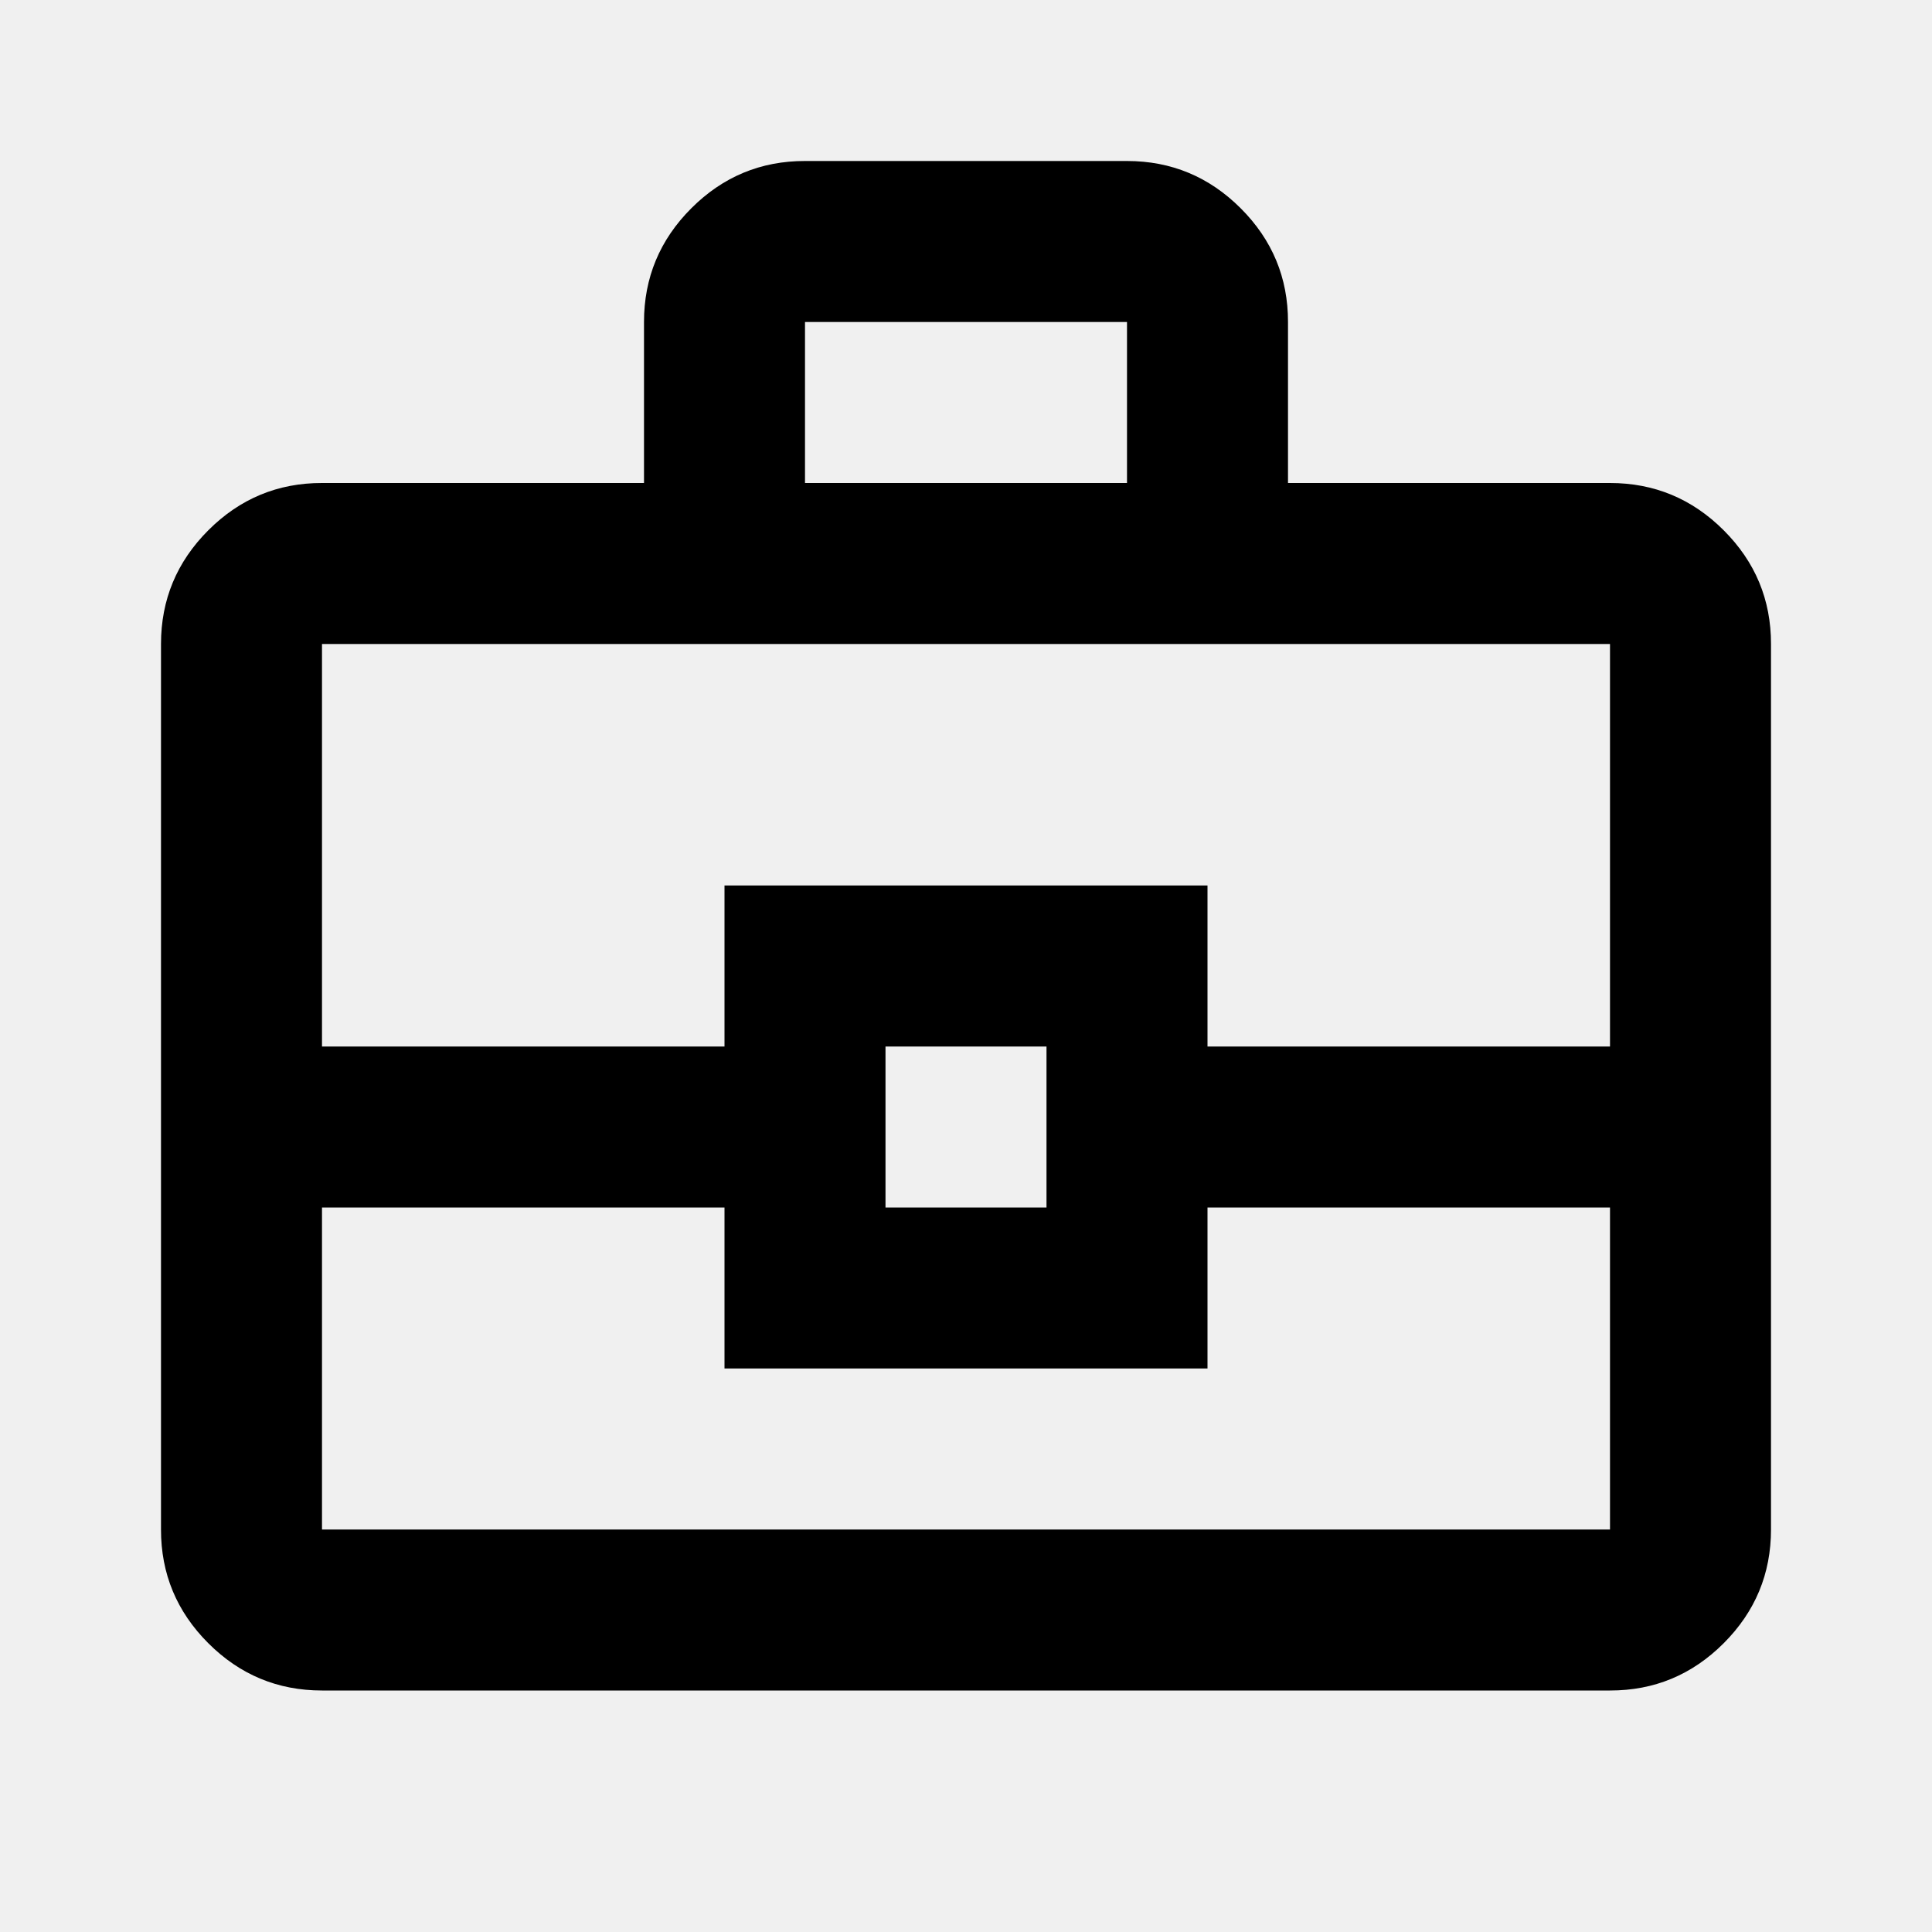
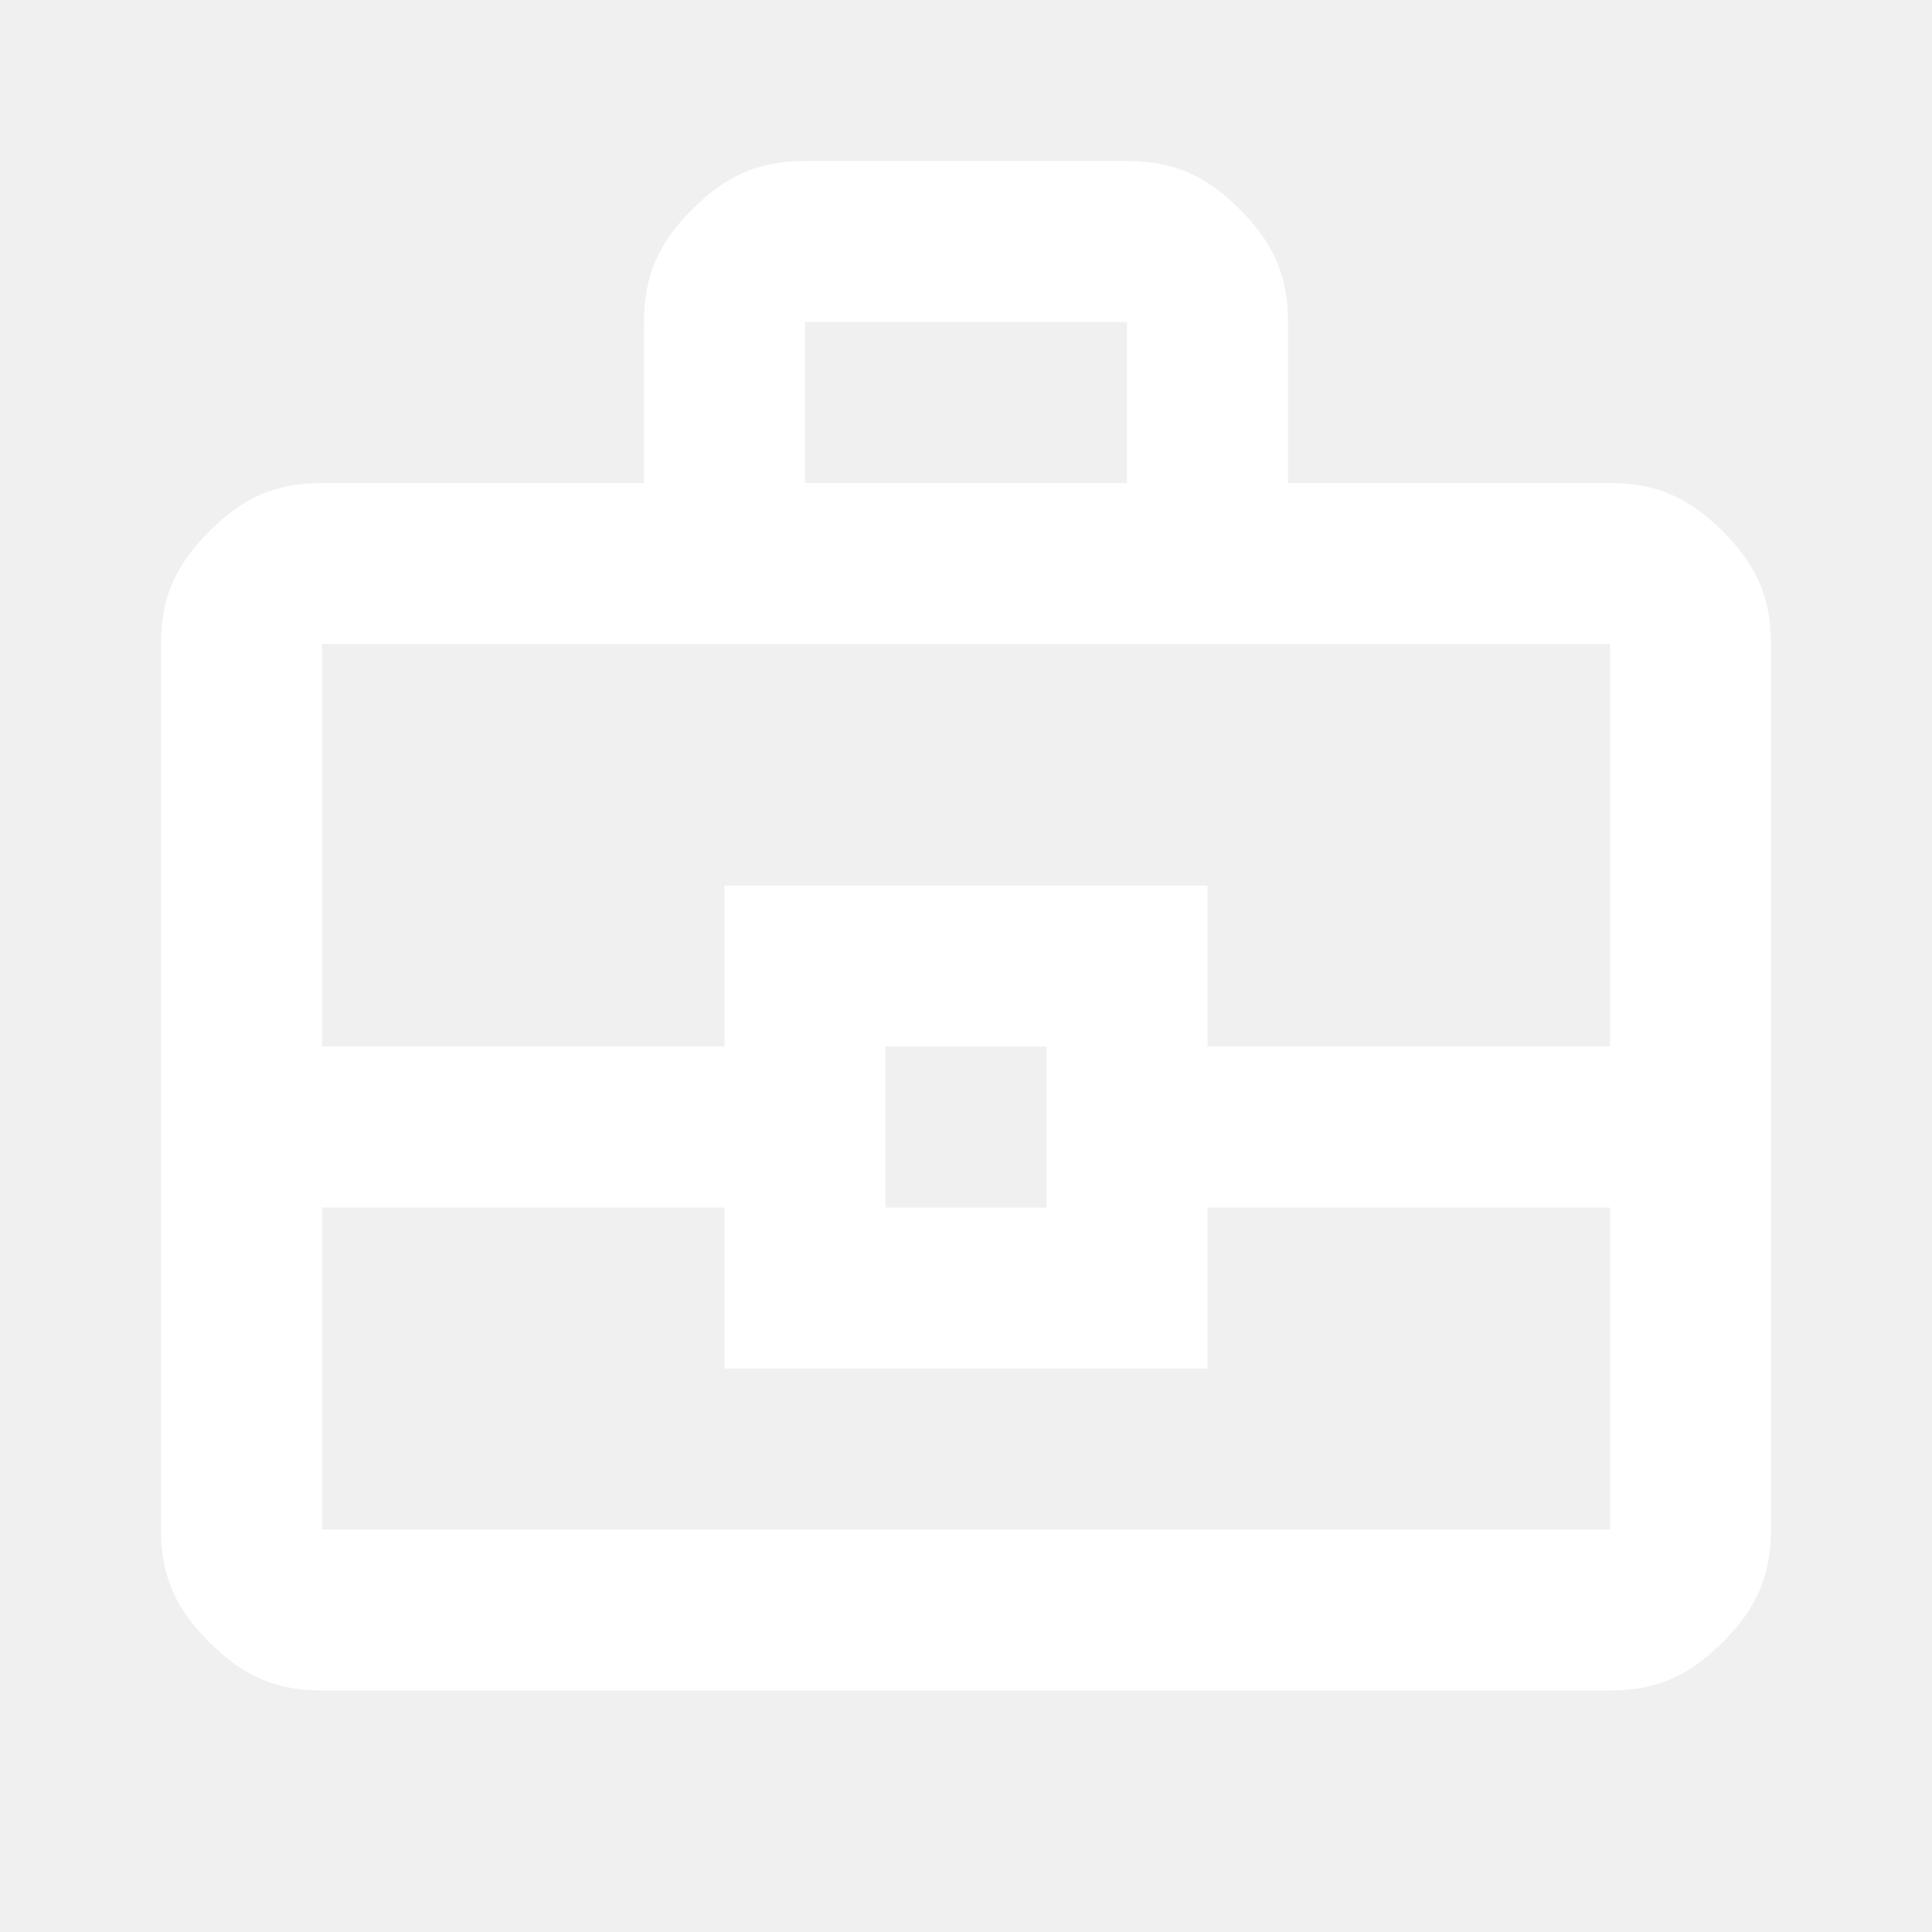
- <svg xmlns="http://www.w3.org/2000/svg" width="1em" height="1em" viewBox="0 0 24 24">
-   <path fill="currentColor" d="M4 21q-.825 0-1.413-.588T2 19V8q0-.825.588-1.413T4 6h4V4q0-.825.588-1.413T10 2h4q.825 0 1.413.588T16 4v2h4q.825 0 1.413.588T22 8v11q0 .825-.588 1.413T20 21H4Zm6-15h4V4h-4v2Zm10 9h-5v2H9v-2H4v4h16v-4Zm-9 0h2v-2h-2v2Zm-7-2h5v-2h6v2h5V8H4v5Zm8 1Z" />
+ <svg xmlns="http://www.w3.org/2000/svg" version="1.1" id="Layer_1" x="0px" y="0px" viewBox="0 0 12 12" style="enable-background:new 0 0 12 12;" xml:space="preserve">
+   <style type="text/css">
+ 	.st0{fill:#FFFFFF;}
+ </style>
+   <path class="st0" d="M2,10.5c-0.3,0-0.5-0.1-0.7-0.3C1.1,10,1,9.8,1,9.5V4c0-0.3,0.1-0.5,0.3-0.7S1.7,3,2,3h2V2  c0-0.3,0.1-0.5,0.3-0.7S4.7,1,5,1h2c0.3,0,0.5,0.1,0.7,0.3S8,1.7,8,2v1h2c0.3,0,0.5,0.1,0.7,0.3C10.9,3.5,11,3.7,11,4v5.5  c0,0.3-0.1,0.5-0.3,0.7c-0.2,0.2-0.4,0.3-0.7,0.3H2z M5,3h2V2H5V3z M10,7.5H7.5v1h-3v-1H2v2h8V7.5z M5.5,7.5h1v-1h-1V7.5z M2,6.5  h2.5v-1h3v1H10V4H2V6.5z" />
</svg>
